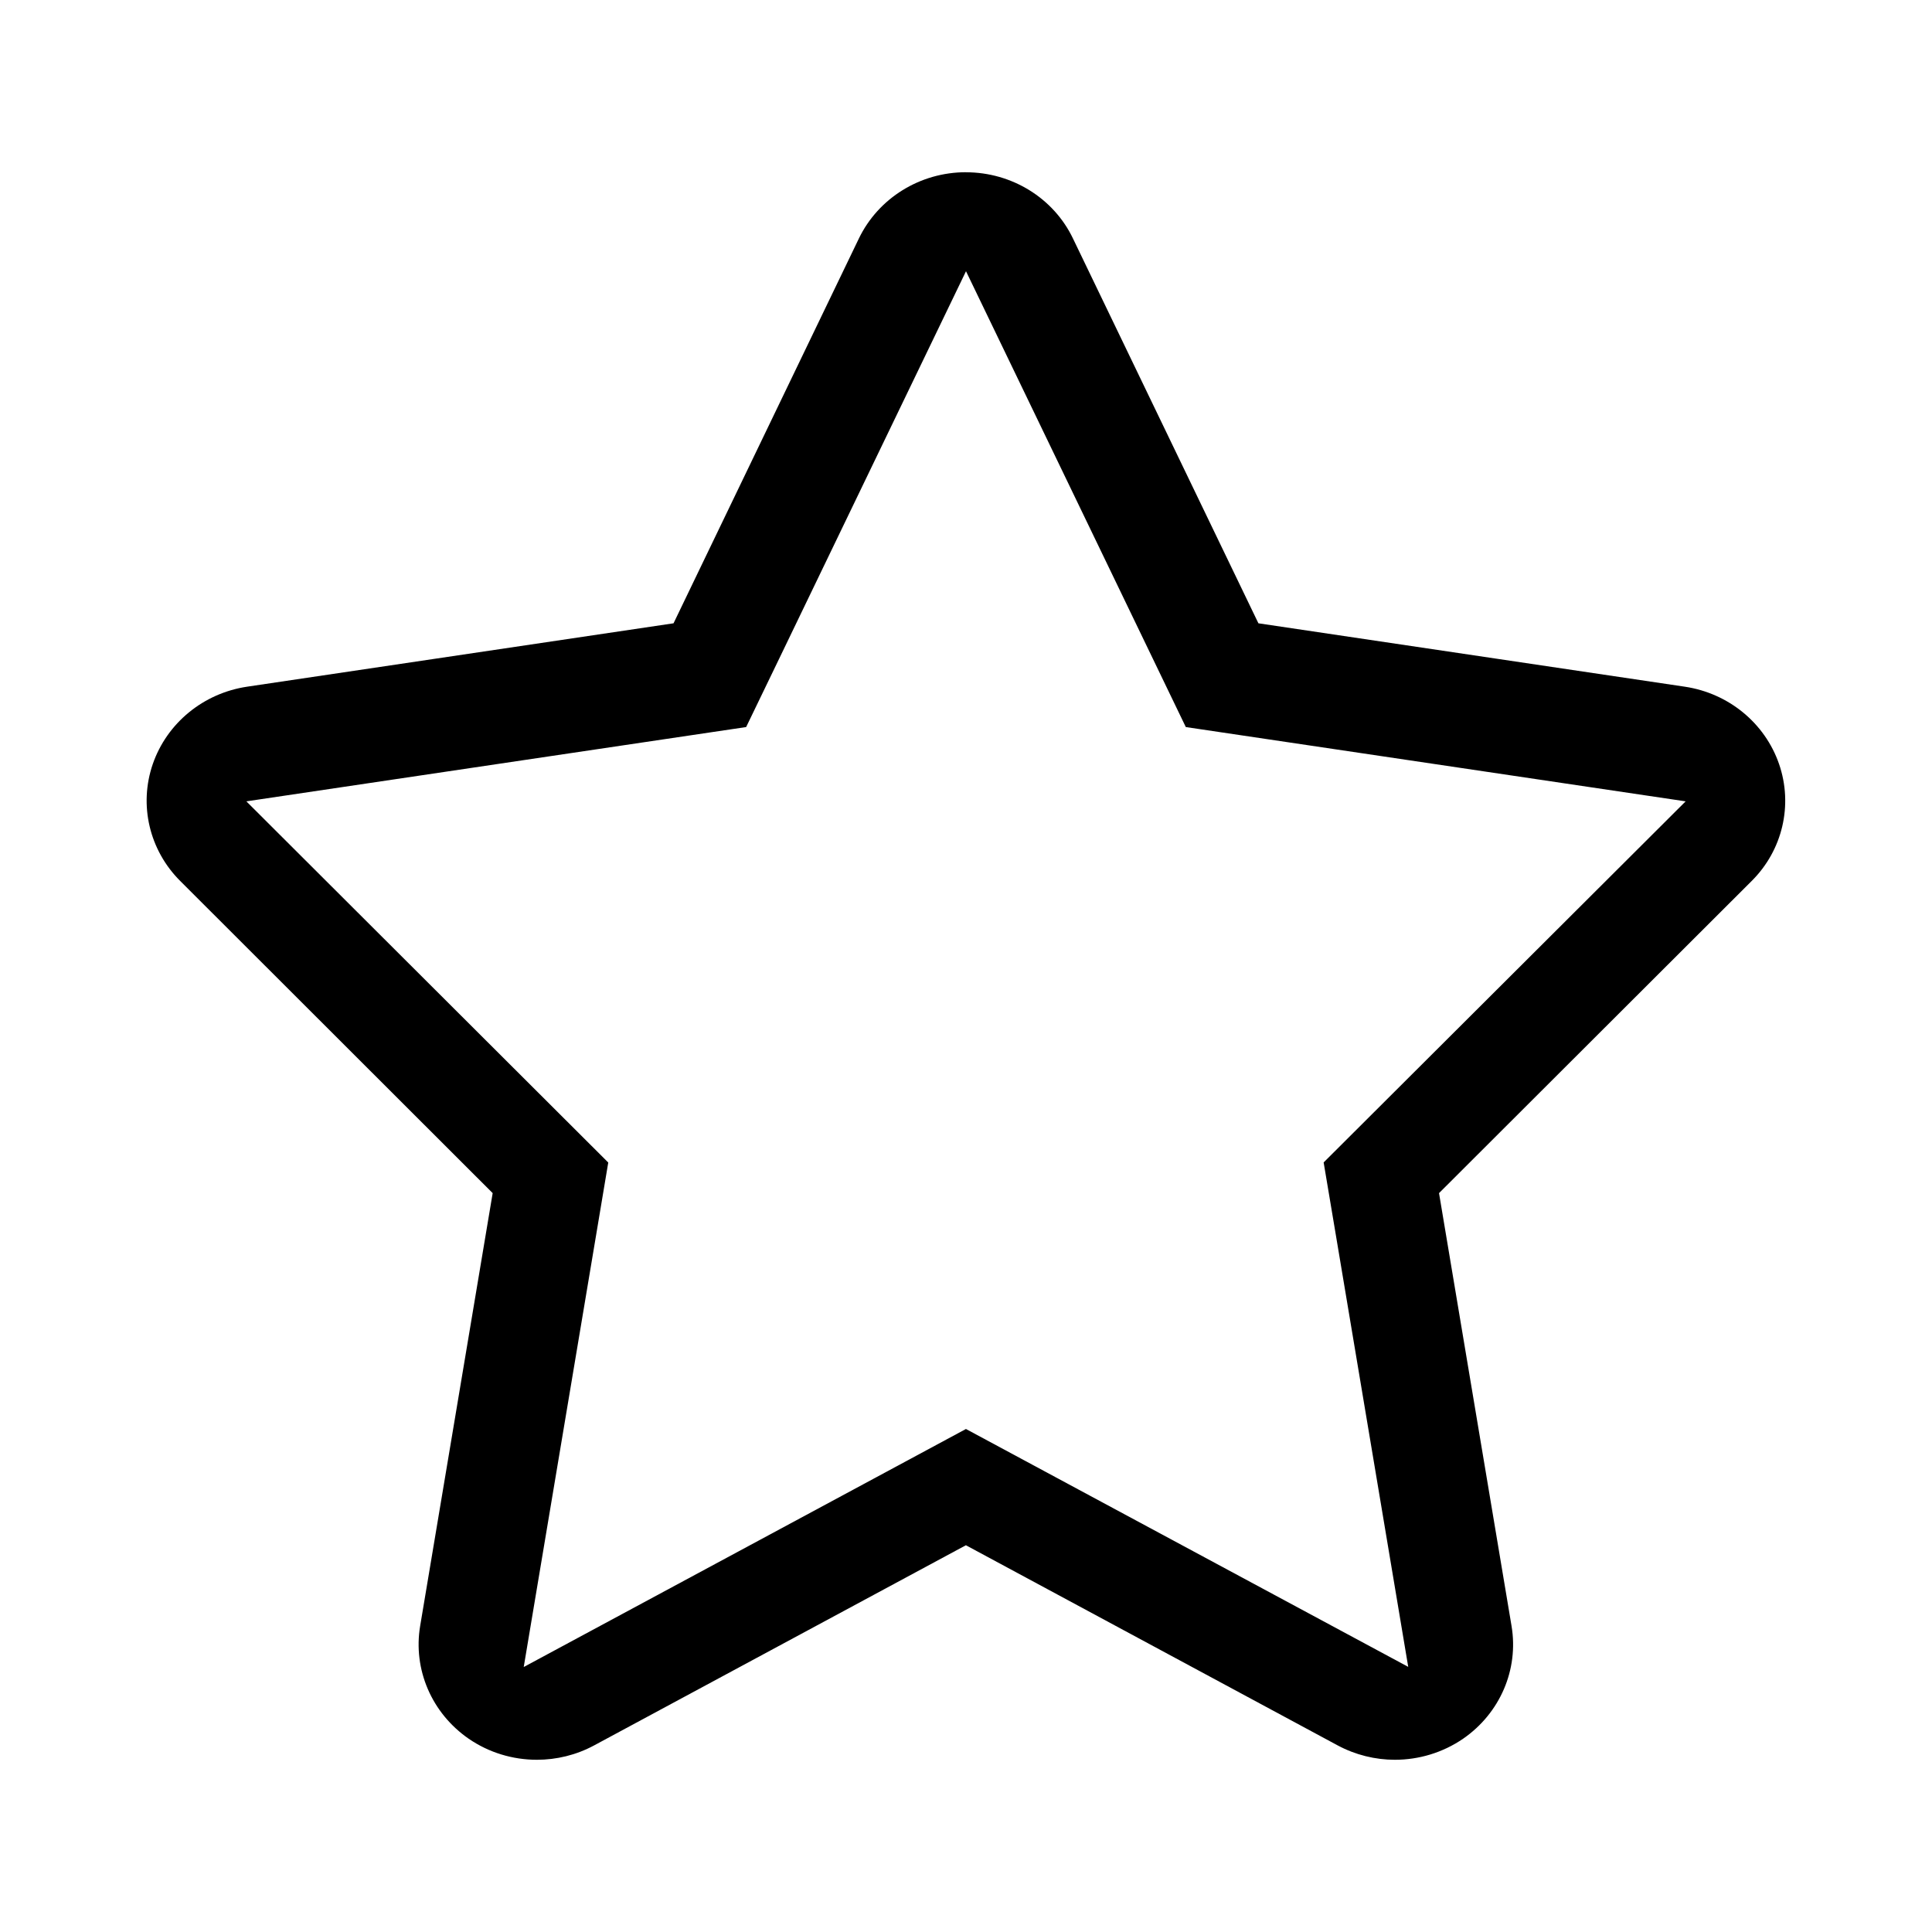
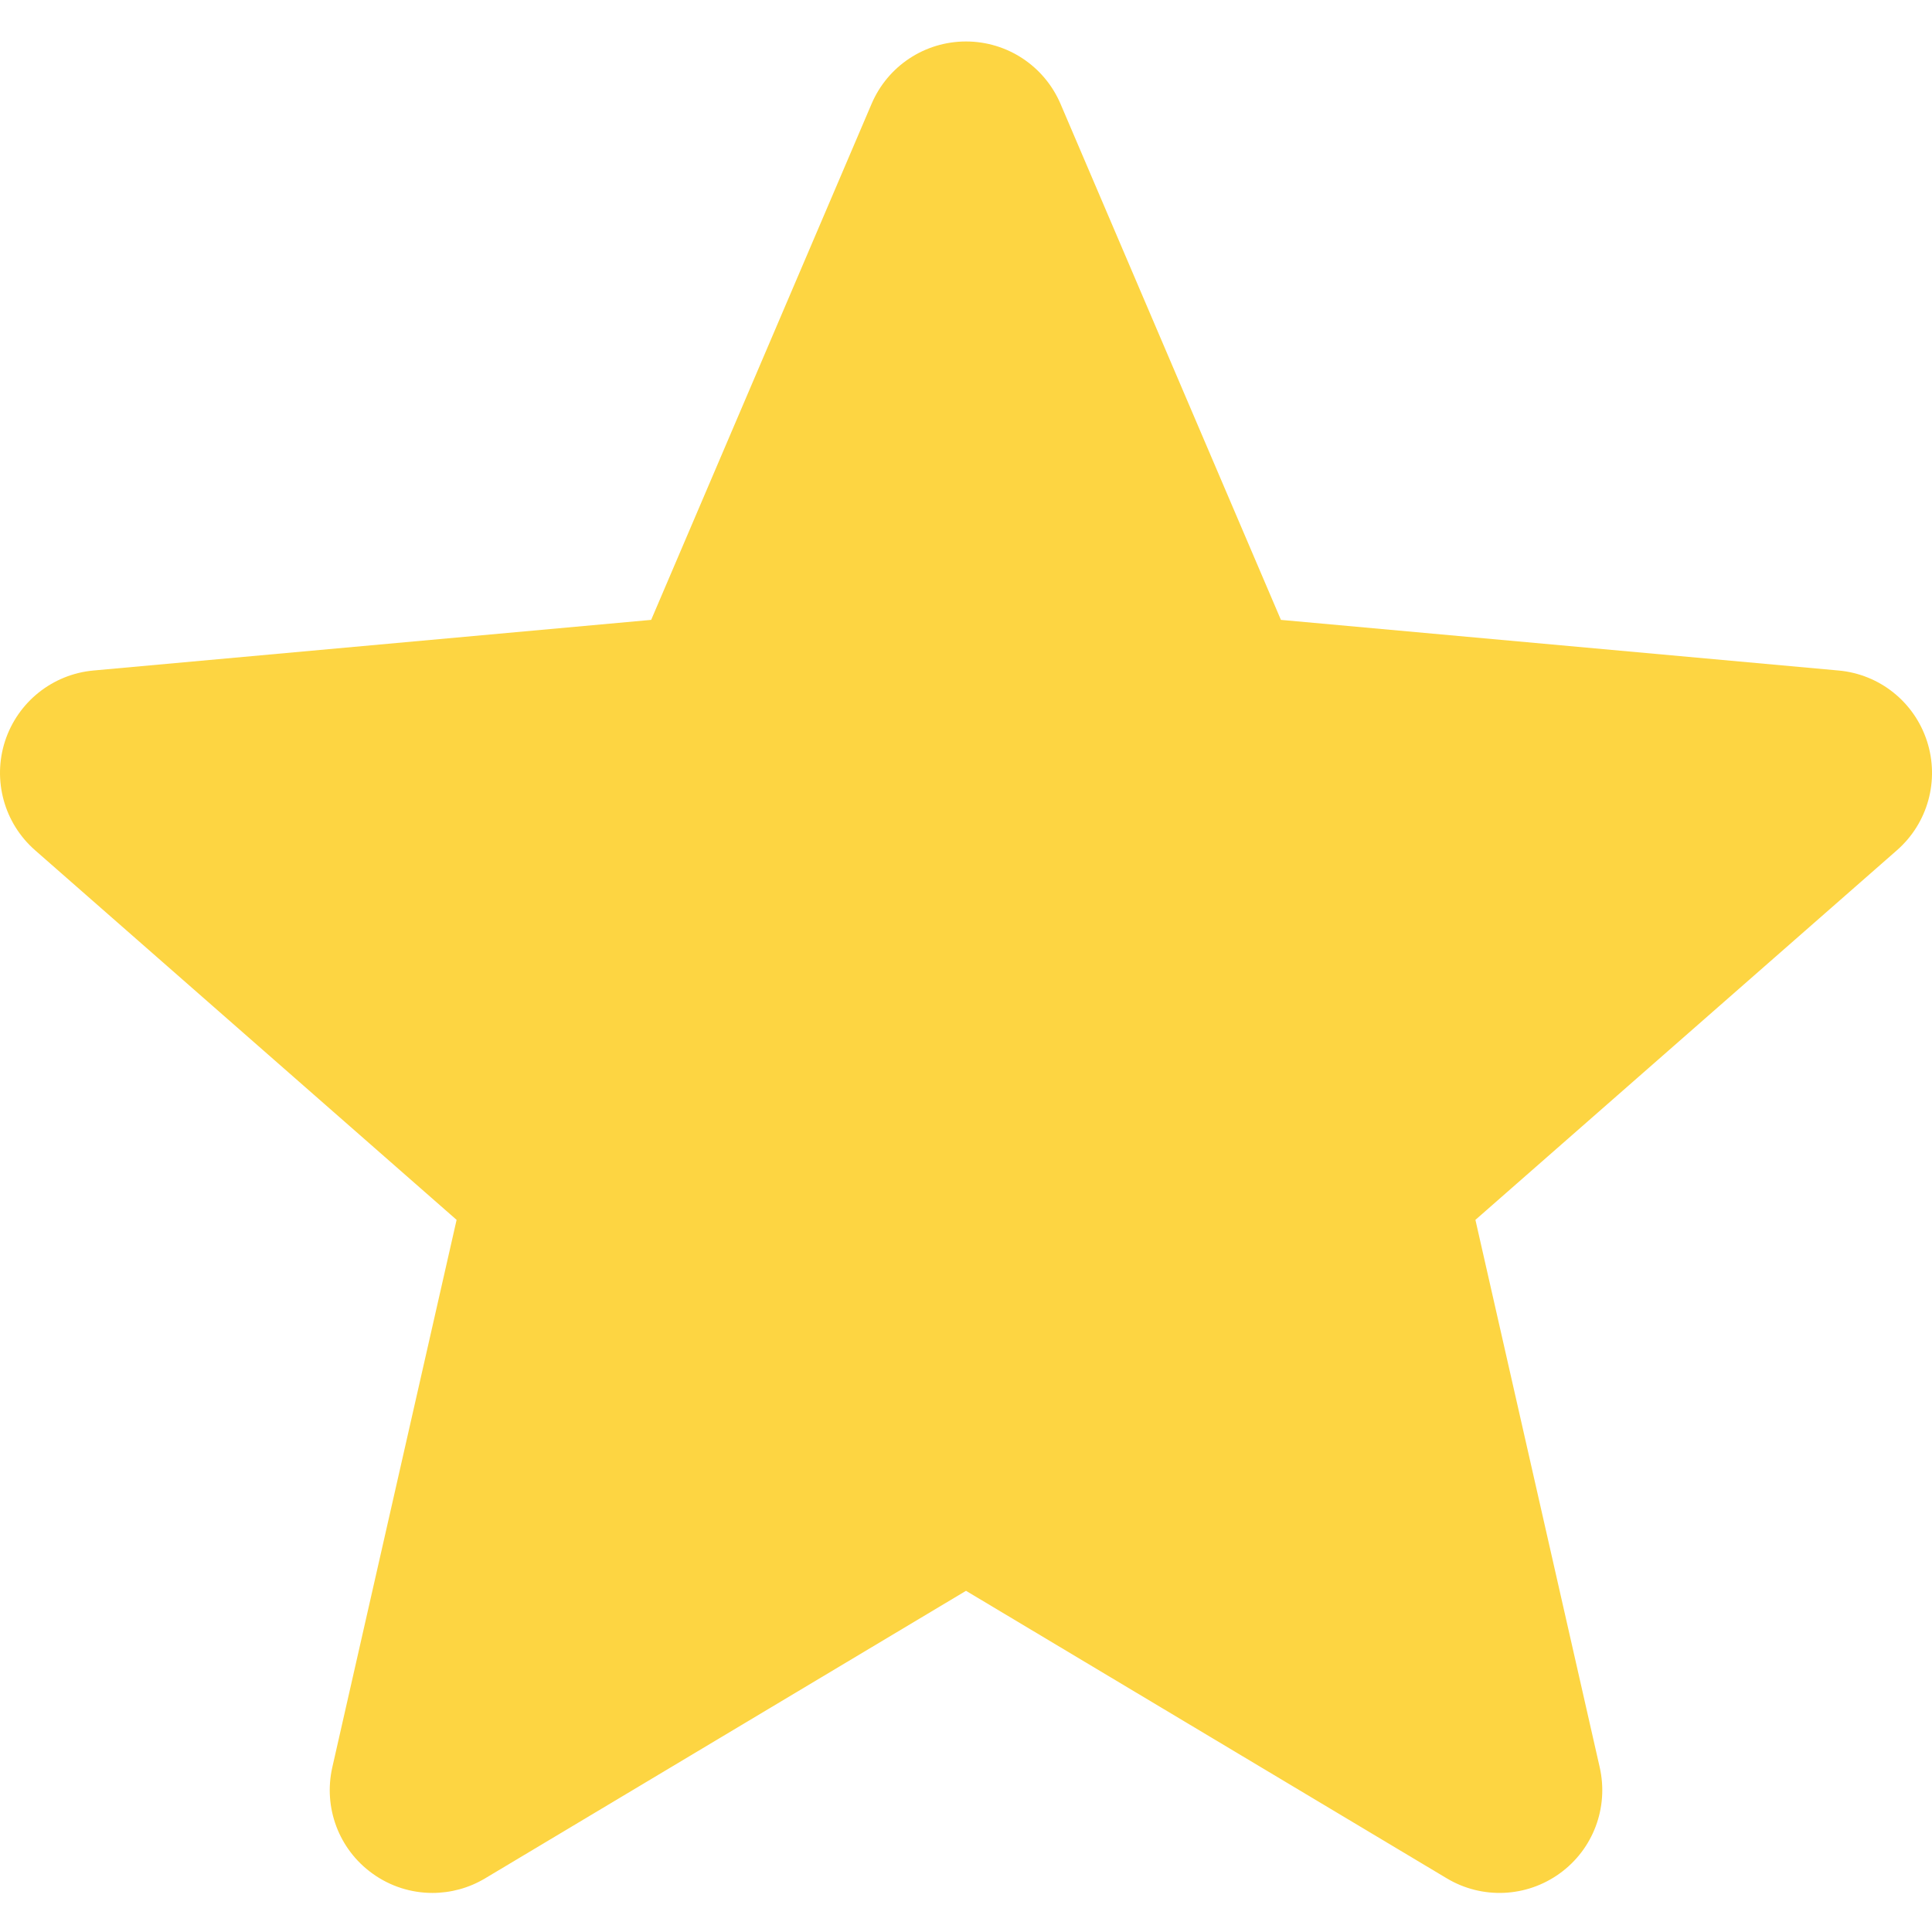
- <svg xmlns="http://www.w3.org/2000/svg" fill="#000000" width="64px" height="64px" viewBox="-2.88 -2.88 37.76 37.76" version="1.1">
-   <g id="SVGRepo_bgCarrier" stroke-width="0" />
-   <g id="SVGRepo_tracerCarrier" stroke-linecap="round" stroke-linejoin="round" />
-   <g id="SVGRepo_iconCarrier">
-     <path d="M16 2.421l4.296 8.909 9.769 1.452-7.075 7.057 0.238 1.416 1.415 8.443-8.644-4.649-8.643 4.652 1.415-8.444 0.237-1.416-7.073-7.059 9.768-1.452 0.642-1.329zM15.999 0.486c-0.896 0-1.712 0.505-2.093 1.296l-3.622 7.52-8.335 1.239c-0.856 0.128-1.567 0.713-1.843 1.512-0.276 0.802-0.067 1.684 0.537 2.286l6.106 6.1-1.417 8.458c-0.143 0.852 0.226 1.707 0.949 2.206 0.397 0.273 0.864 0.411 1.332 0.411 0.385 0 0.77-0.093 1.119-0.281l7.266-3.912 7.266 3.912c0.349 0.187 0.735 0.281 1.118 0.281 0.468 0 0.934-0.138 1.333-0.411 0.722-0.498 1.091-1.353 0.947-2.206l-1.417-8.458 6.11-6.1c0.605-0.601 0.812-1.485 0.536-2.286s-0.988-1.385-1.843-1.512l-8.333-1.239-3.624-7.52c-0.378-0.791-1.195-1.295-2.093-1.295z" />
-   </g>
+ <svg xmlns="http://www.w3.org/2000/svg" height="511pt" viewBox="0 -10 511.991 511" width="511pt" fill="#fdd542">
+   <path d="m510.652 185.883c-3.371-10.367-12.566-17.707-23.402-18.688l-147.797-13.418-58.41-136.75c-4.312-10.047-14.125-16.531-25.047-16.531s-20.738 6.484-25.023 16.531l-58.41 136.75-147.82 13.418c-10.836 1-20.012 8.34-23.402 18.688-3.371 10.367-.258 21.738 7.938 28.926l111.723 97.965-32.941 145.086c-2.41 10.668 1.73 21.699 10.582 28.098 4.758 3.457 10.348 5.184 15.957 5.184 4.82 0 9.645-1.281 13.953-3.859l127.445-76.203 127.422 76.203c9.348 5.586 21.102 5.074 29.934-1.324 8.852-6.398 12.992-17.43 10.582-28.098l-32.941-145.086 111.723-97.965c8.191-7.188 11.309-18.535 7.938-28.926zm-252.203 223.723" />
</svg>
